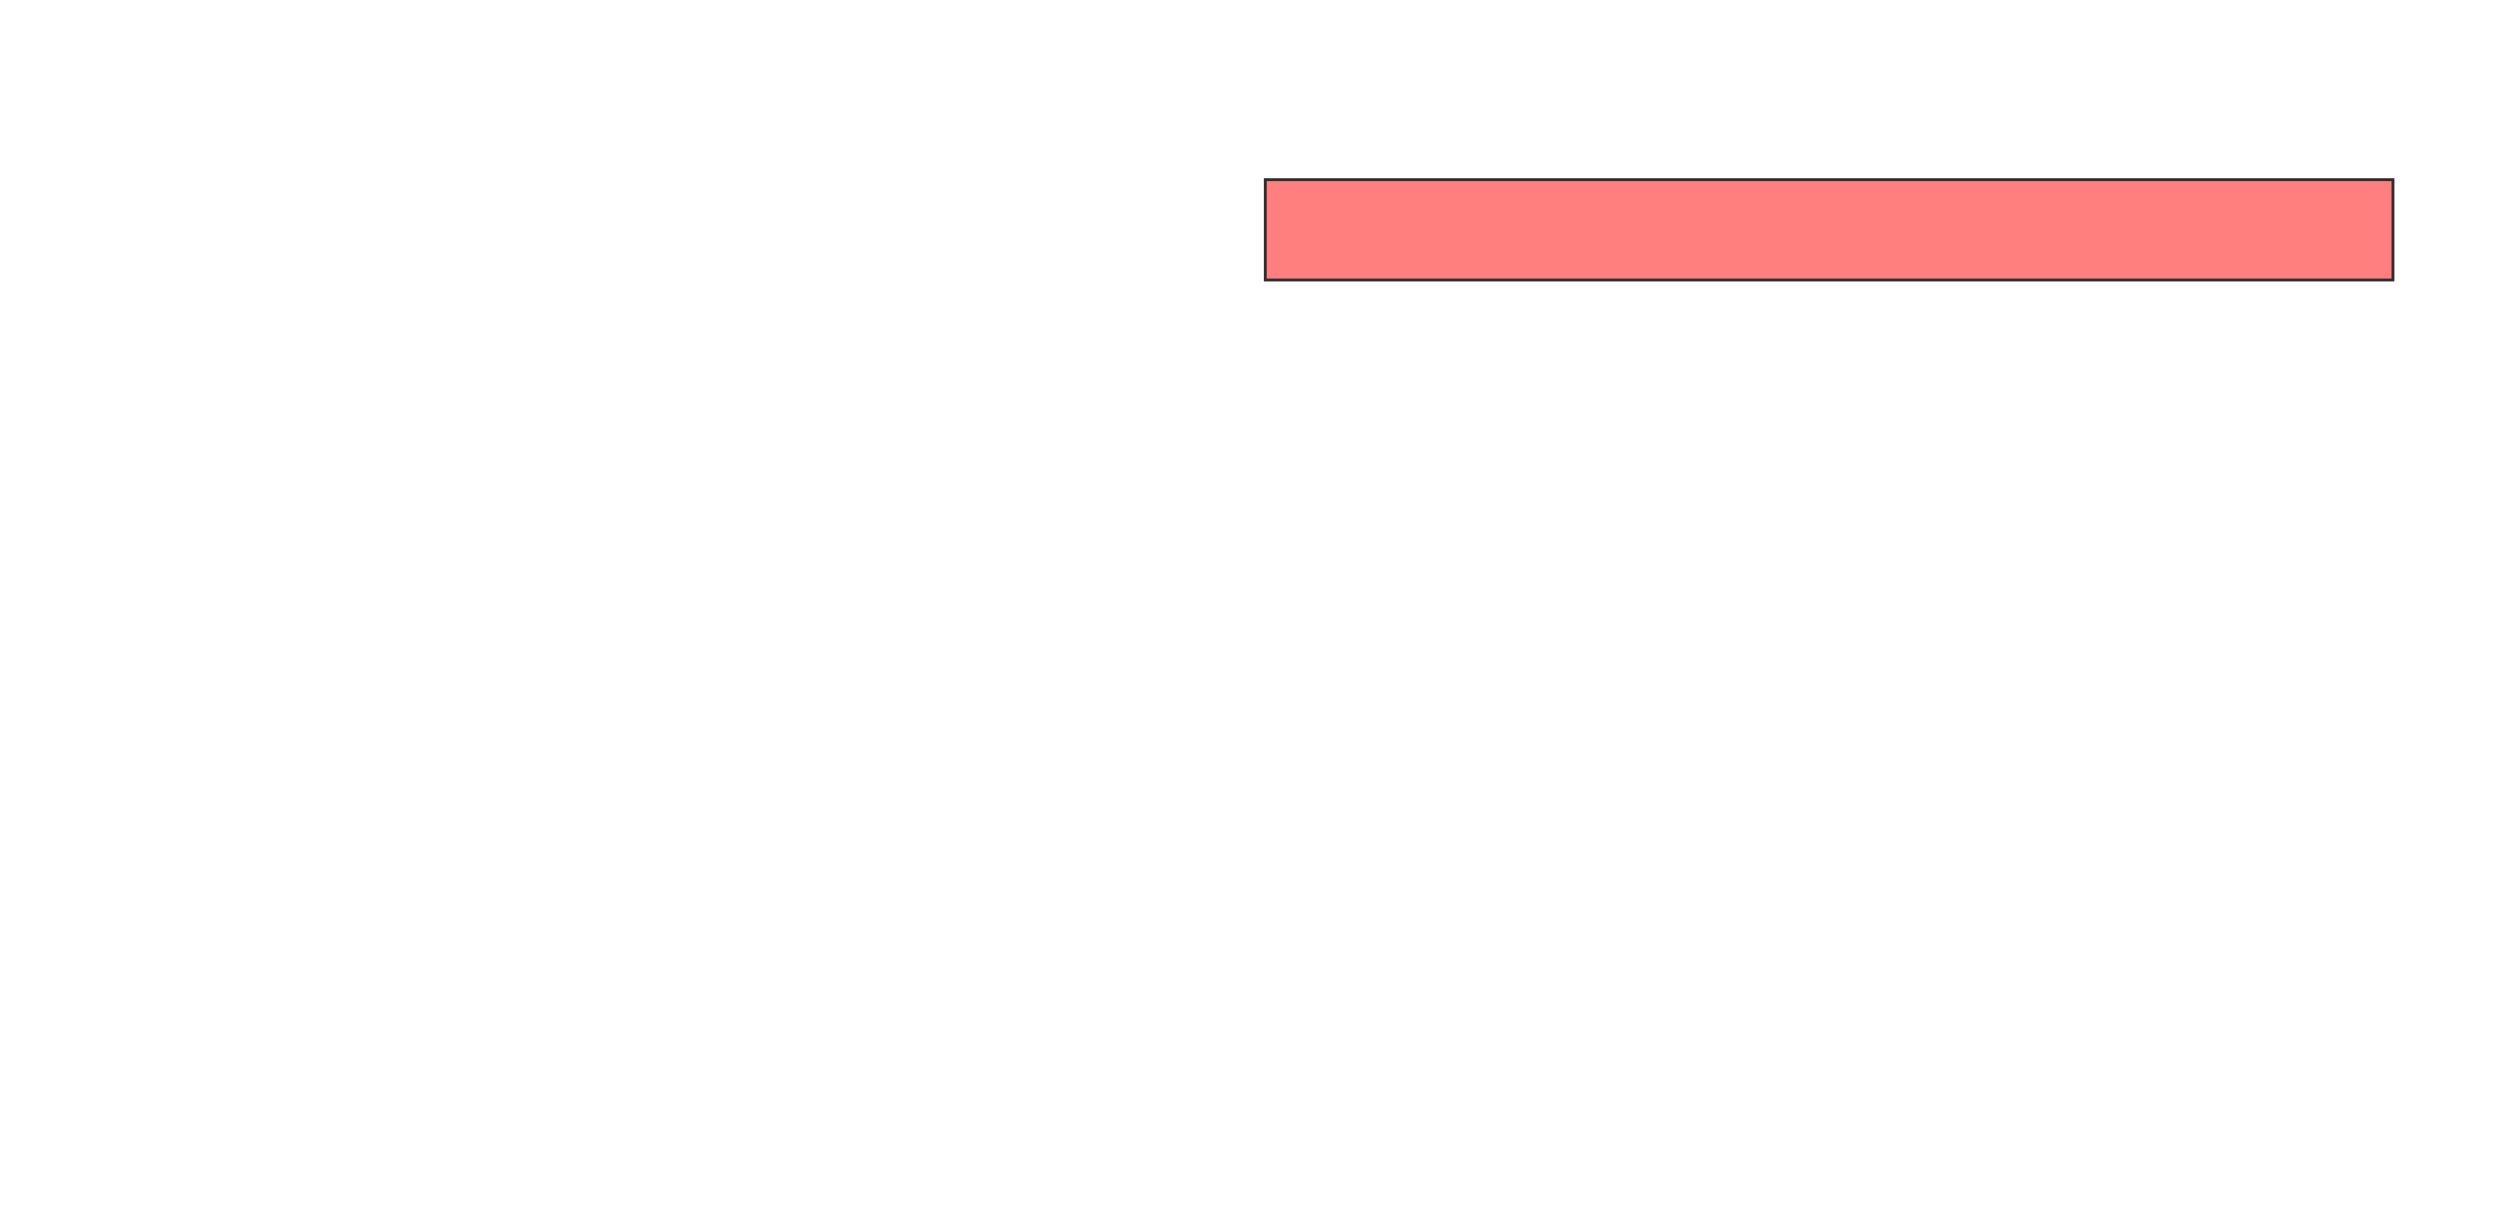
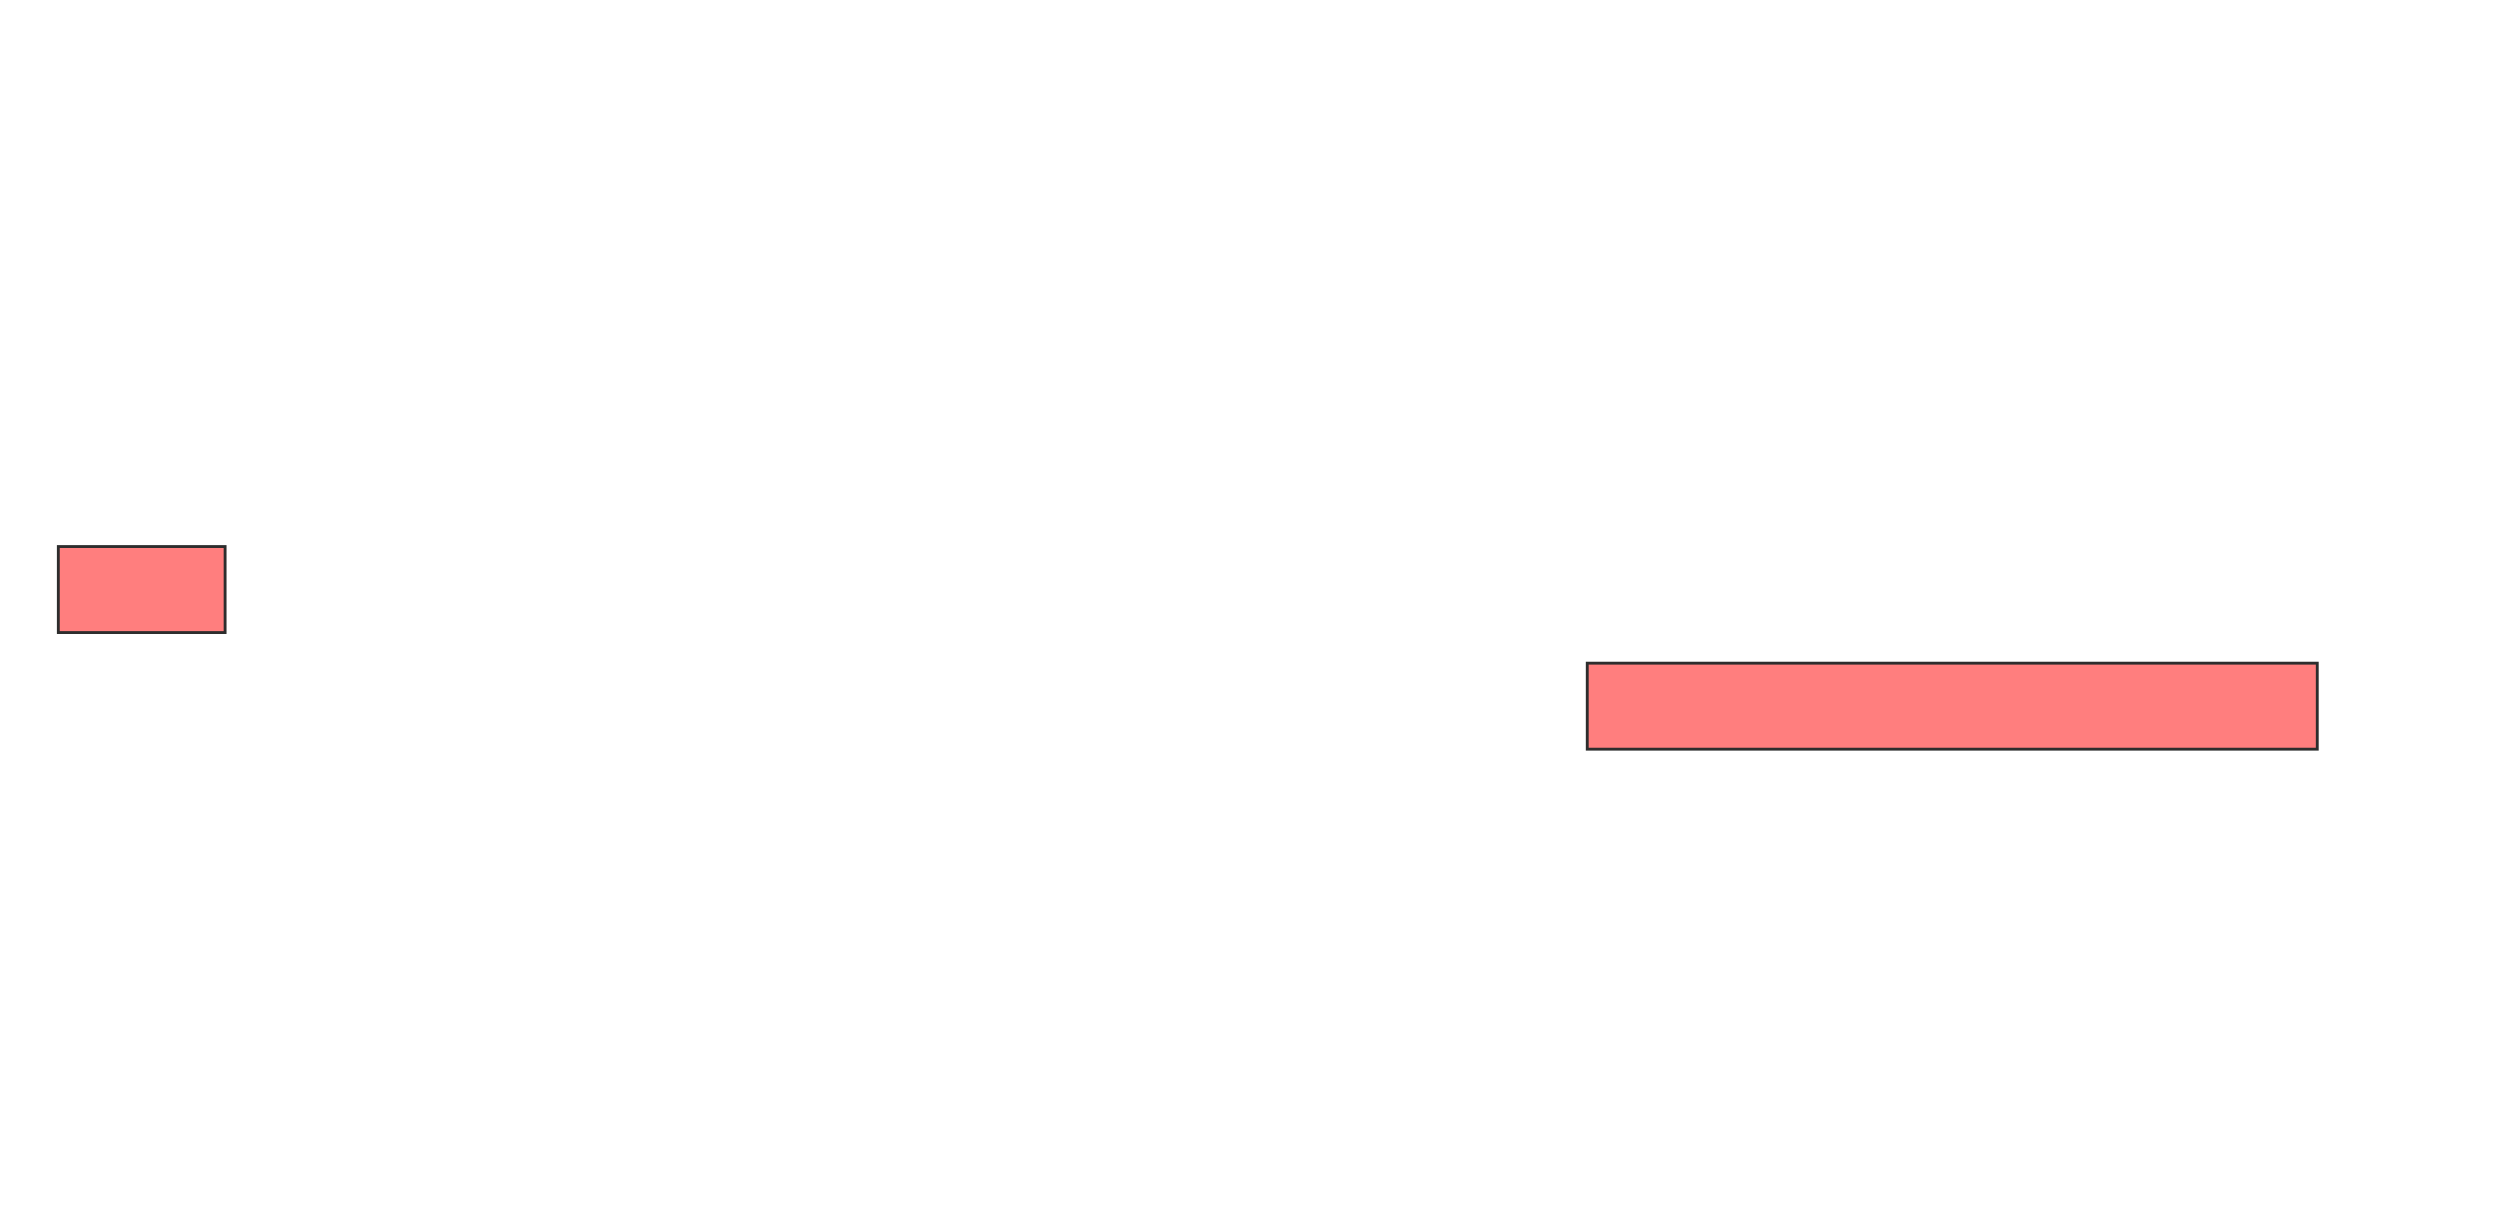
<svg xmlns="http://www.w3.org/2000/svg" width="872" height="424">
  <g>
  </g>
  <g>
-     <rect id="f4d5c02882814fcb89b275f386fdaa4e-oa-4" height="35" width="393.333" y="62.667" x="441.333" stroke-linecap="null" stroke-linejoin="null" stroke-dasharray="null" stroke="#2D2D2D" fill="#FF7E7E" class="qshape" />
+     <g id="f4d5c02882814fcb89b275f386fdaa4e-oa-4" class="qshape">
+       <rect stroke="#2D2D2D" fill="#FF7E7E" stroke-dasharray="null" stroke-linejoin="null" stroke-linecap="null" x="20.343" y="190.636" width="58.173" height="30" class="qshape" />
+       <rect stroke="#2D2D2D" fill="#FF7E7E" stroke-dasharray="null" stroke-linejoin="null" stroke-linecap="null" x="553.634" y="231.313" width="254.628" height="30" class="qshape" />
+     </g>
  </g>
</svg>
